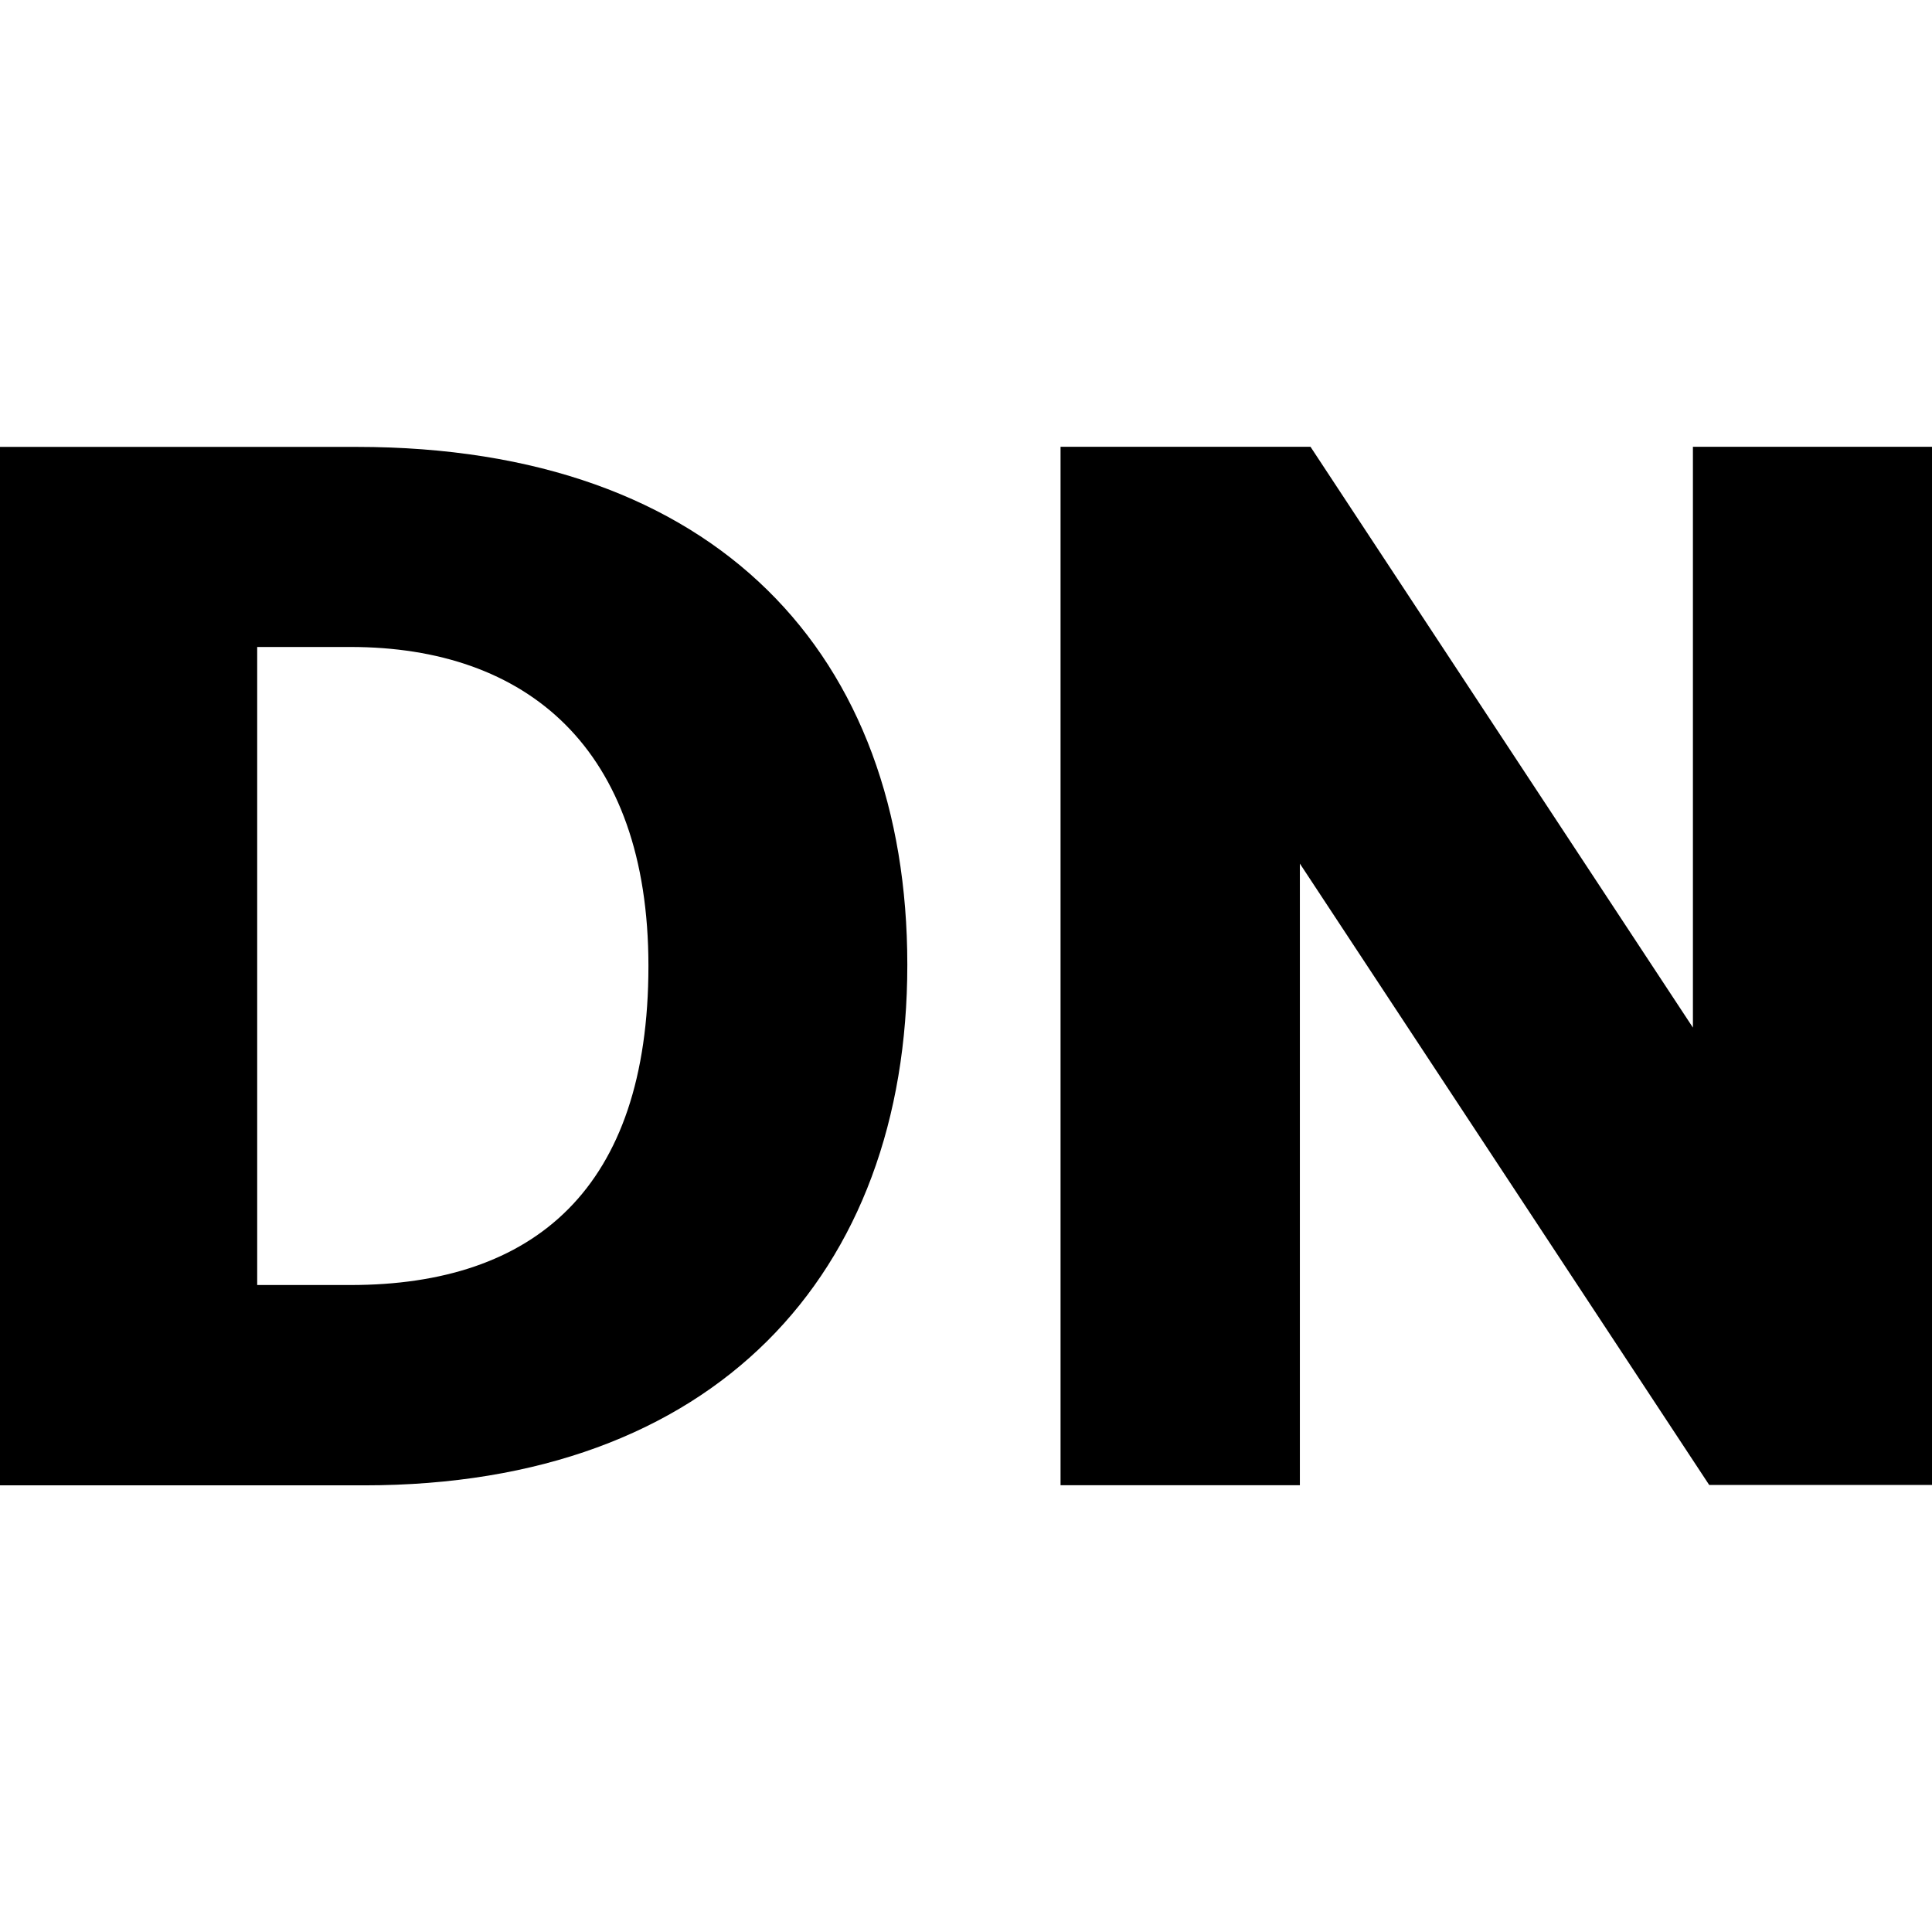
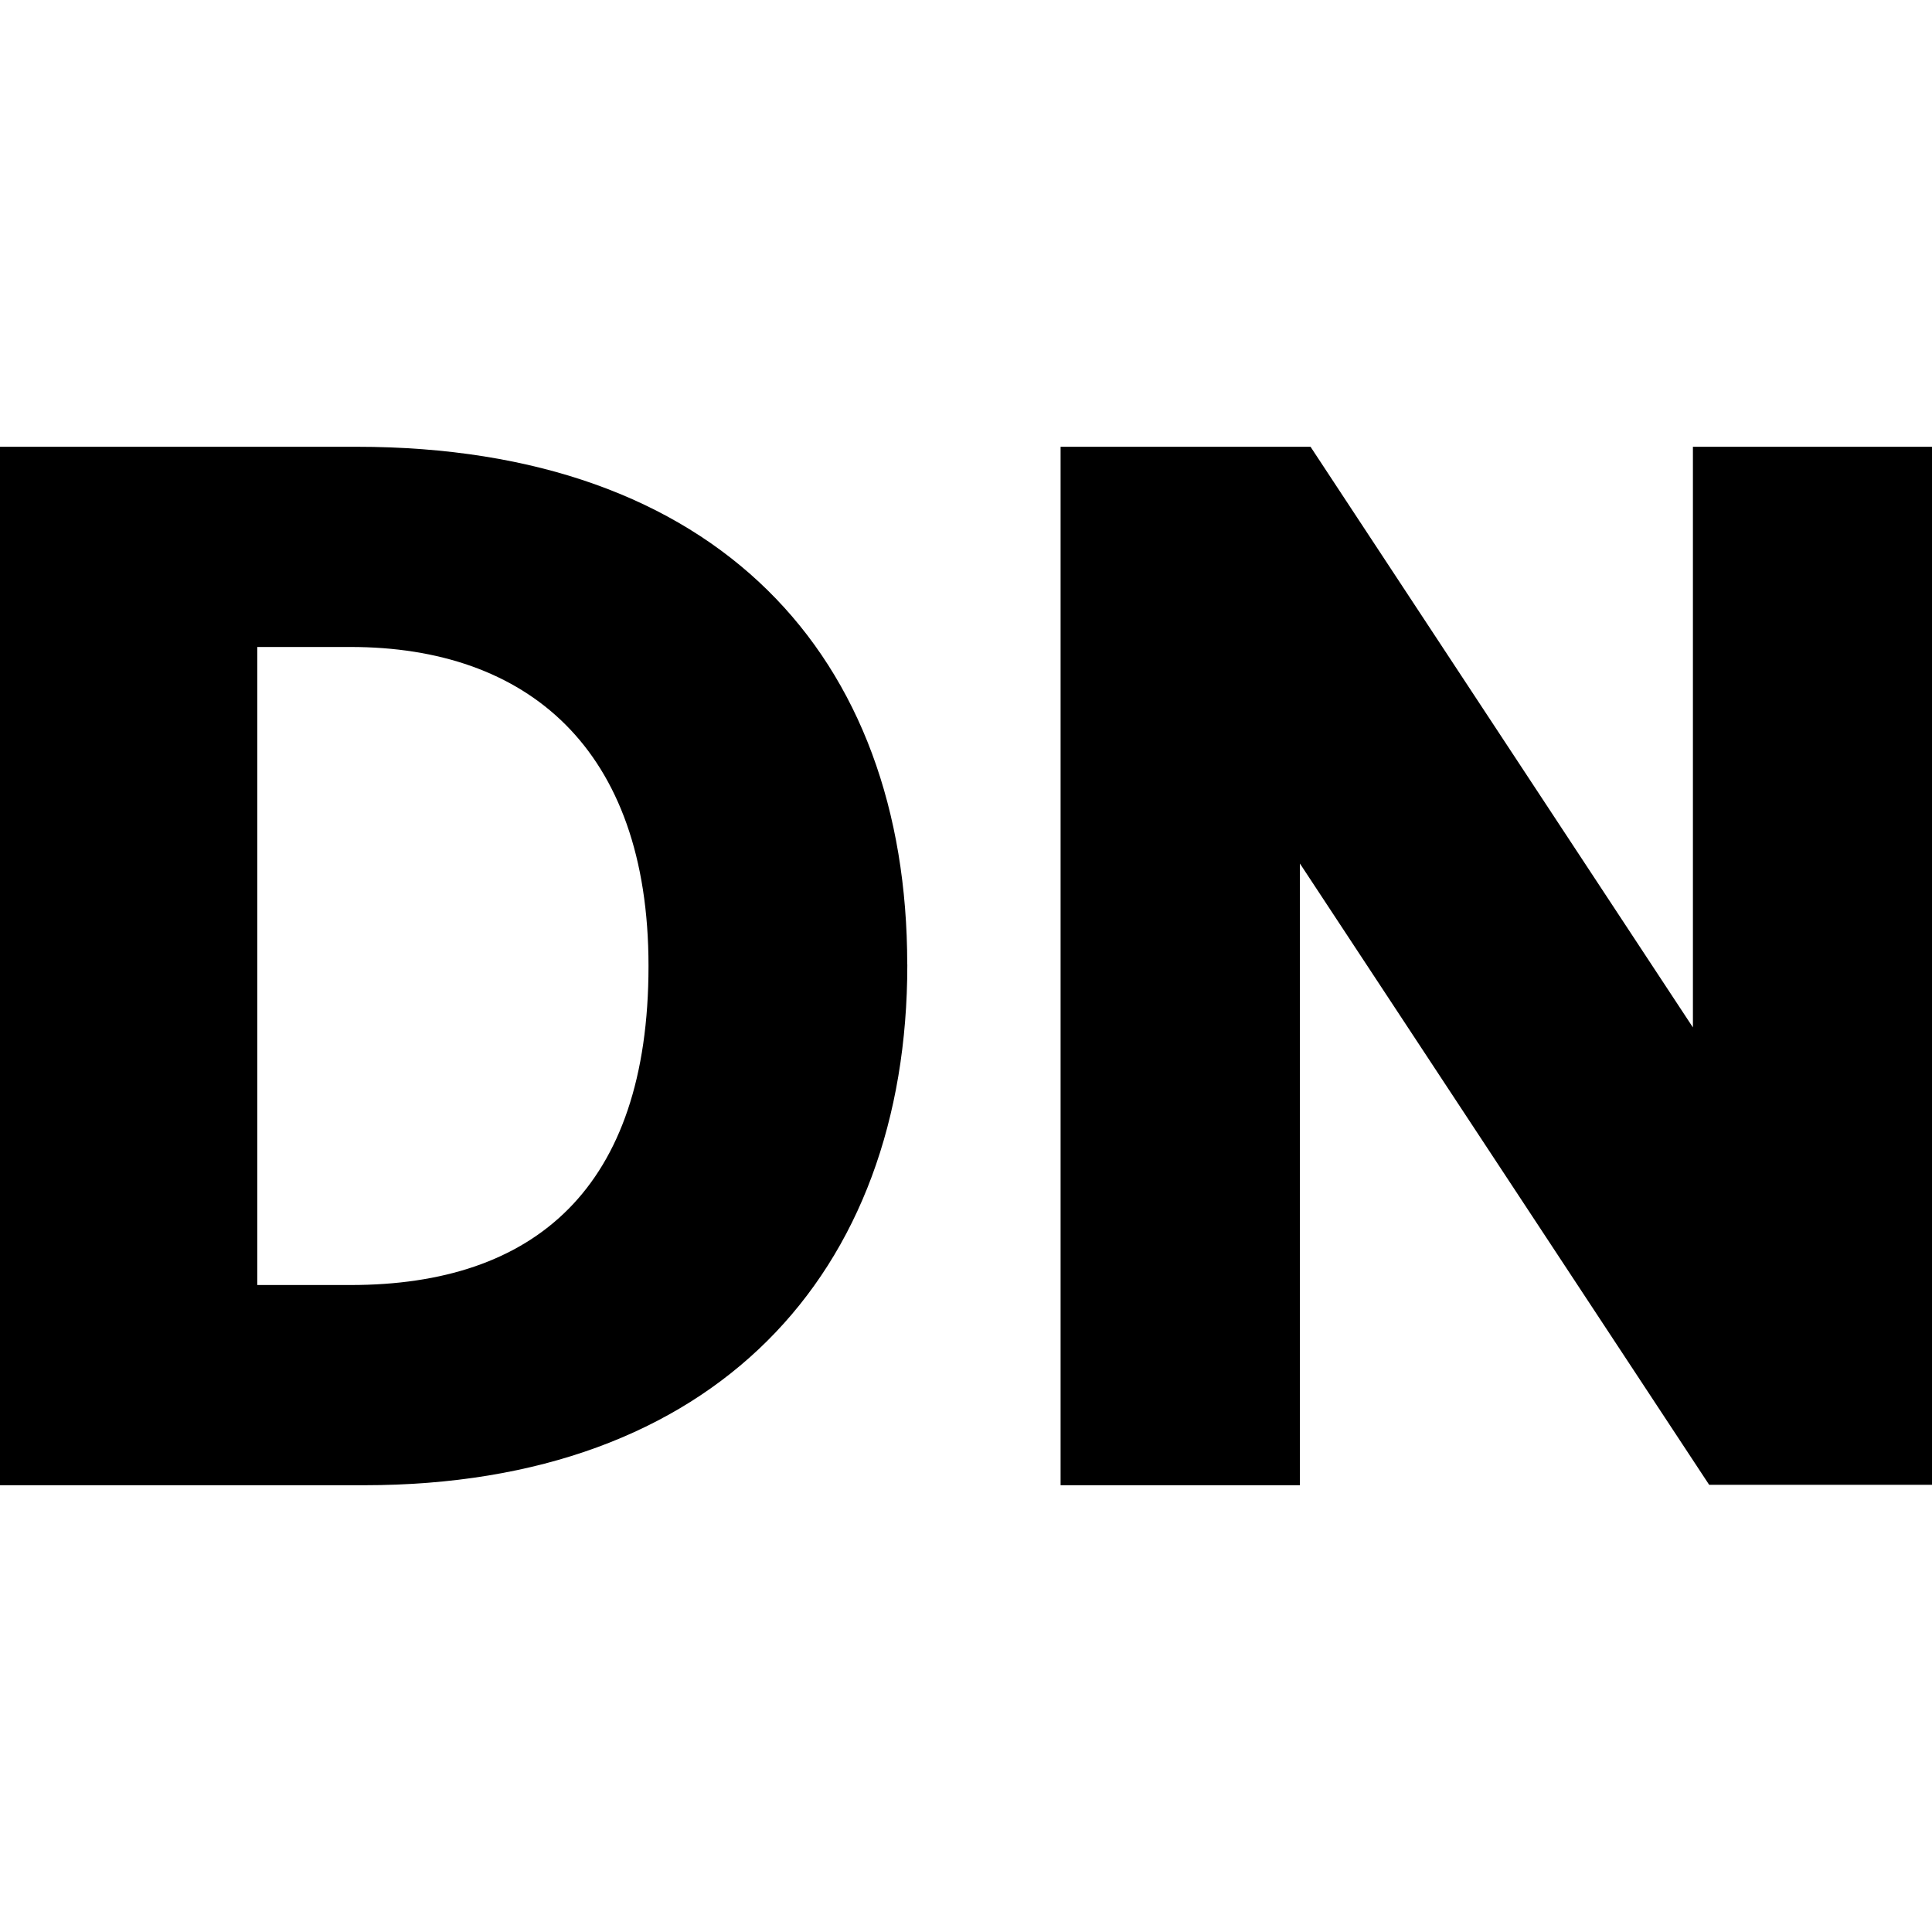
- <svg xmlns="http://www.w3.org/2000/svg" viewBox="0 0 16 16" fill-rule="evenodd" clip-rule="evenodd" stroke-linejoin="round" stroke-miterlimit="1.414">
-   <path d="M7.514 7.988c0-2.555-1.57-4.287-4.56-4.287H0v8.6h3.016c2.903 0 4.498-1.75 4.498-4.31zM5.37 8c0 1.844-.946 2.642-2.467 2.642H2.13V5.358h.773C4.36 5.358 5.37 6.193 5.37 8zM16 12.3V3.7h-1.98v4.81L10.853 3.7h-2.07v8.6h1.982V7.152l3.39 5.146H16z" />
+ <svg xmlns="http://www.w3.org/2000/svg" aria-labelledby="title" role="img" viewBox="0 0 24 24">
+   <path d="M11.27 11.98c0-3.83-2.354-6.43-6.84-6.43H0v12.9h4.524c4.354 0 6.747-2.624 6.747-6.464v-.005zM8.056 12c0 2.766-1.42 3.963-3.7 3.963h-1.16V8.037h1.16c2.185 0 3.7 1.252 3.7 3.963zM24 18.45V5.55h-2.97v7.213L16.28 5.55h-3.105v12.9h2.973v-7.723l5.084 7.718H24v.004z" />
</svg>
